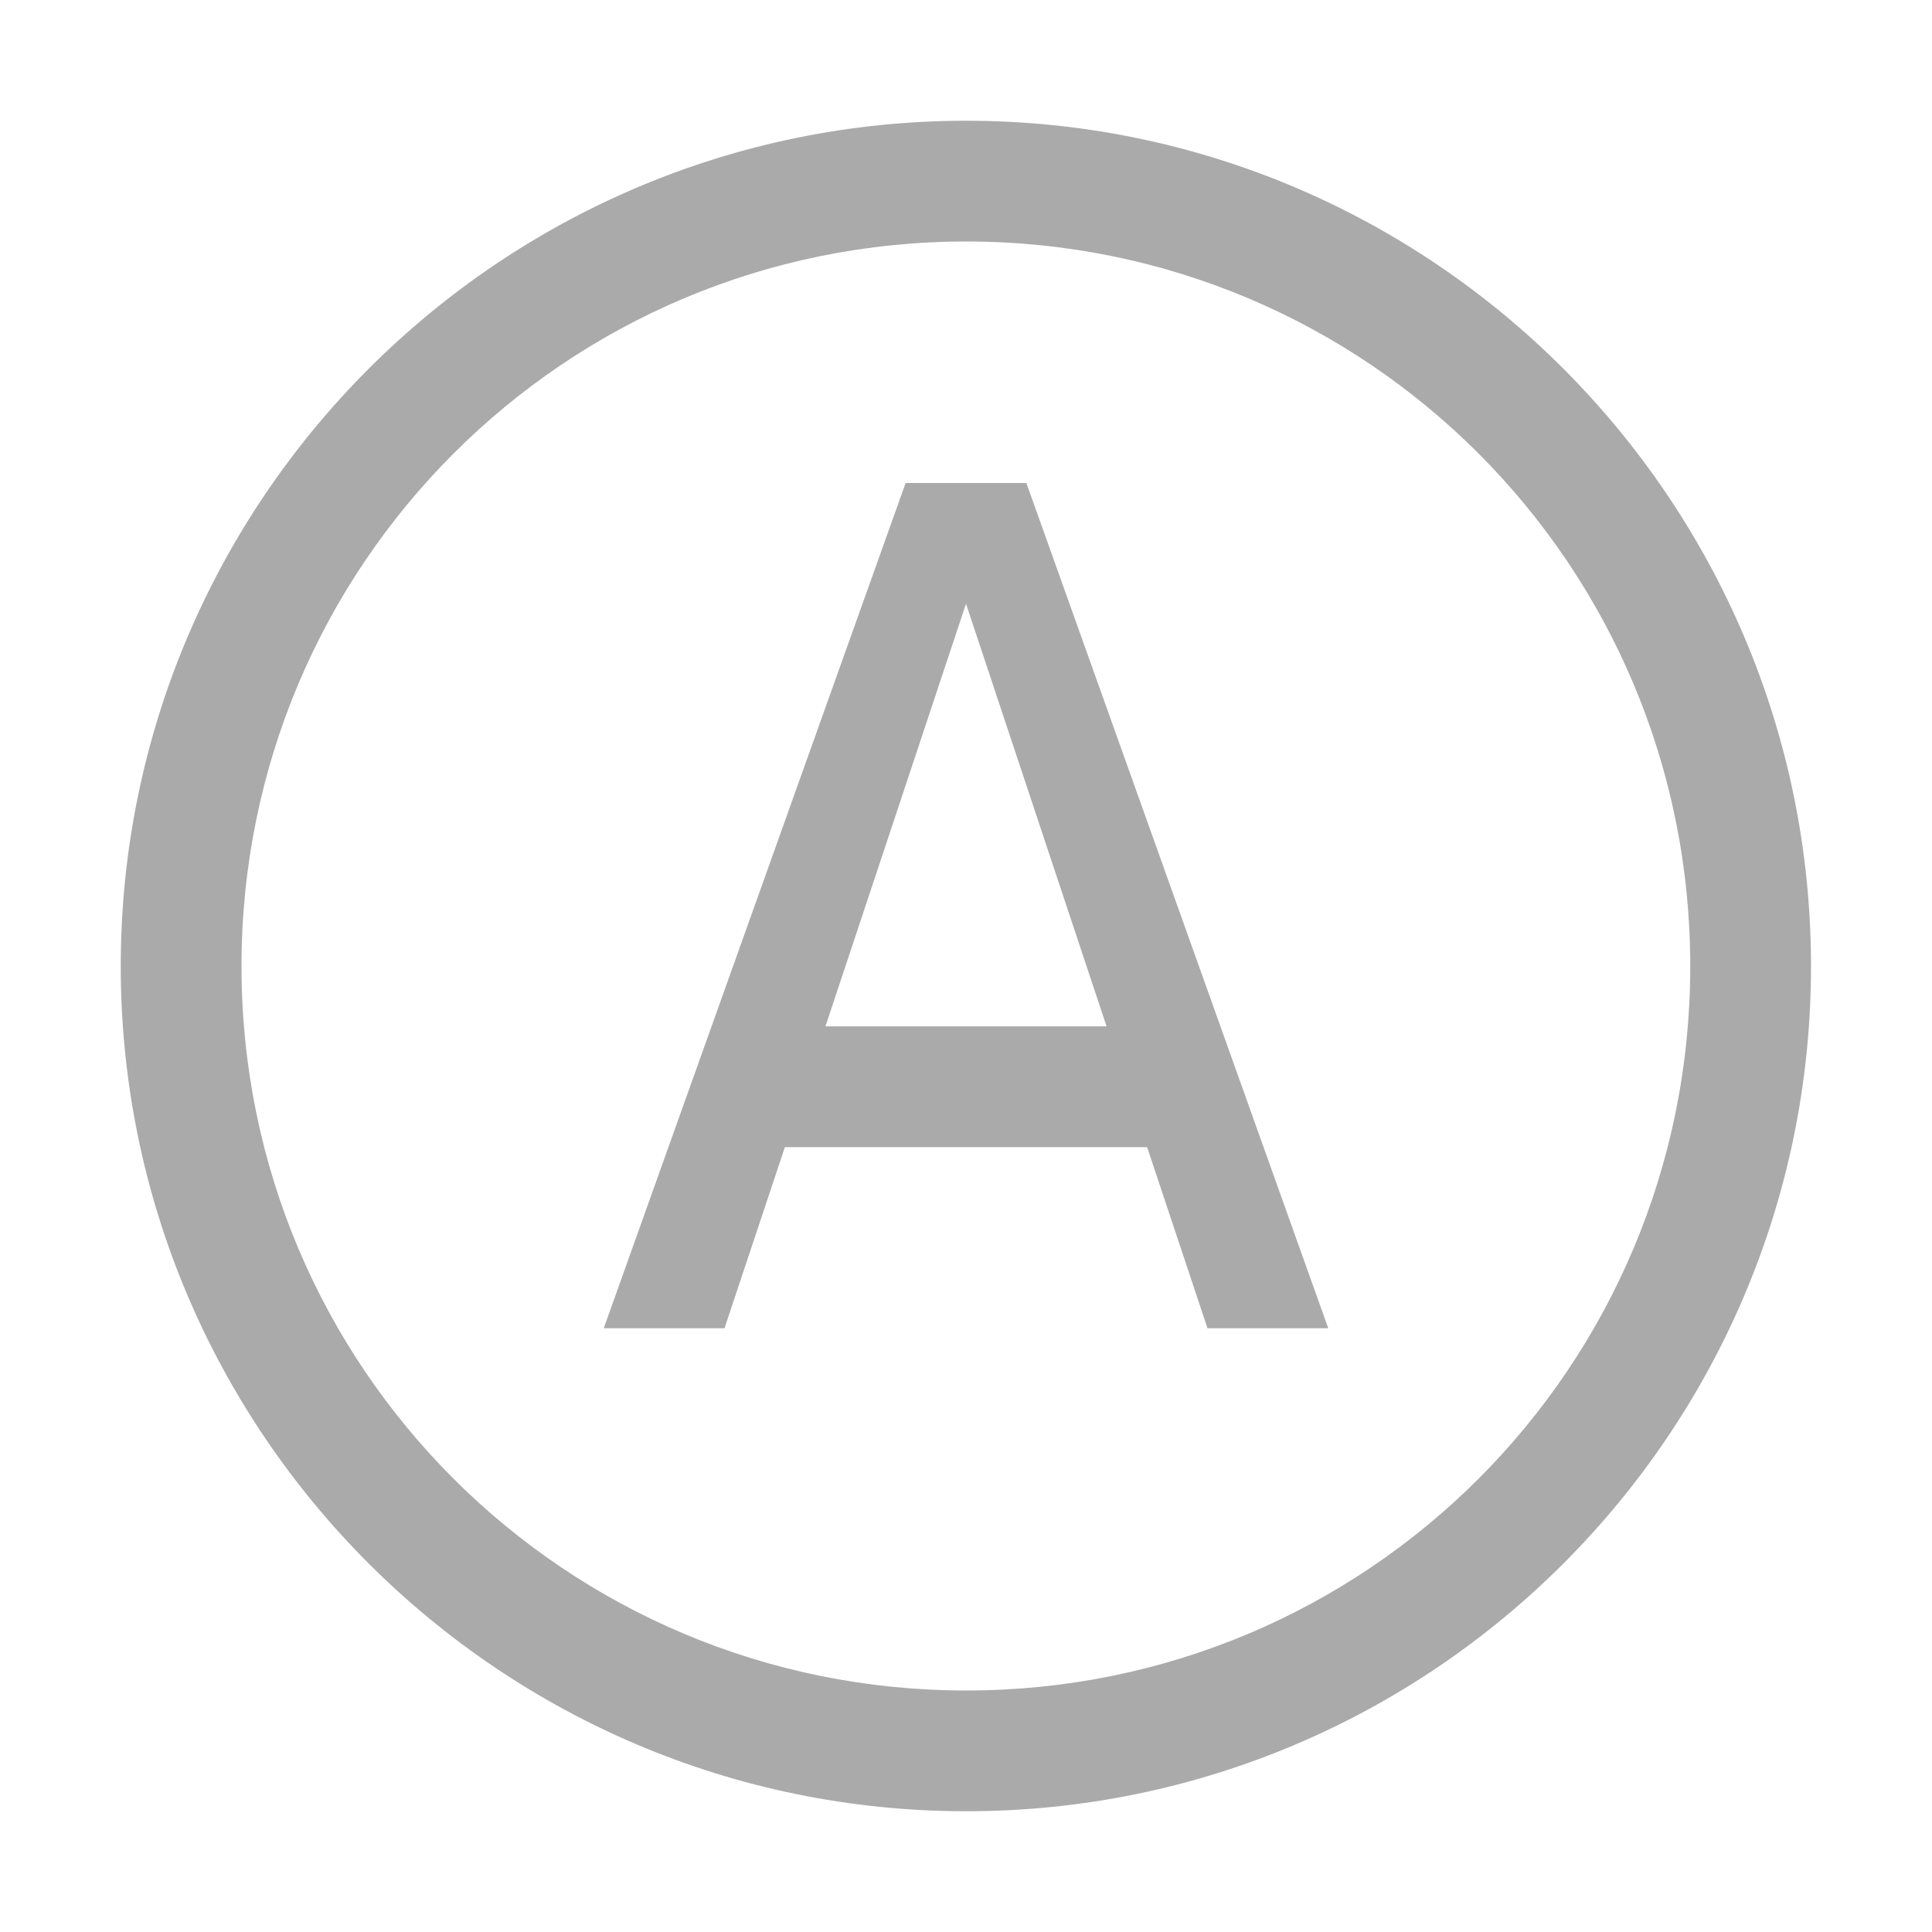
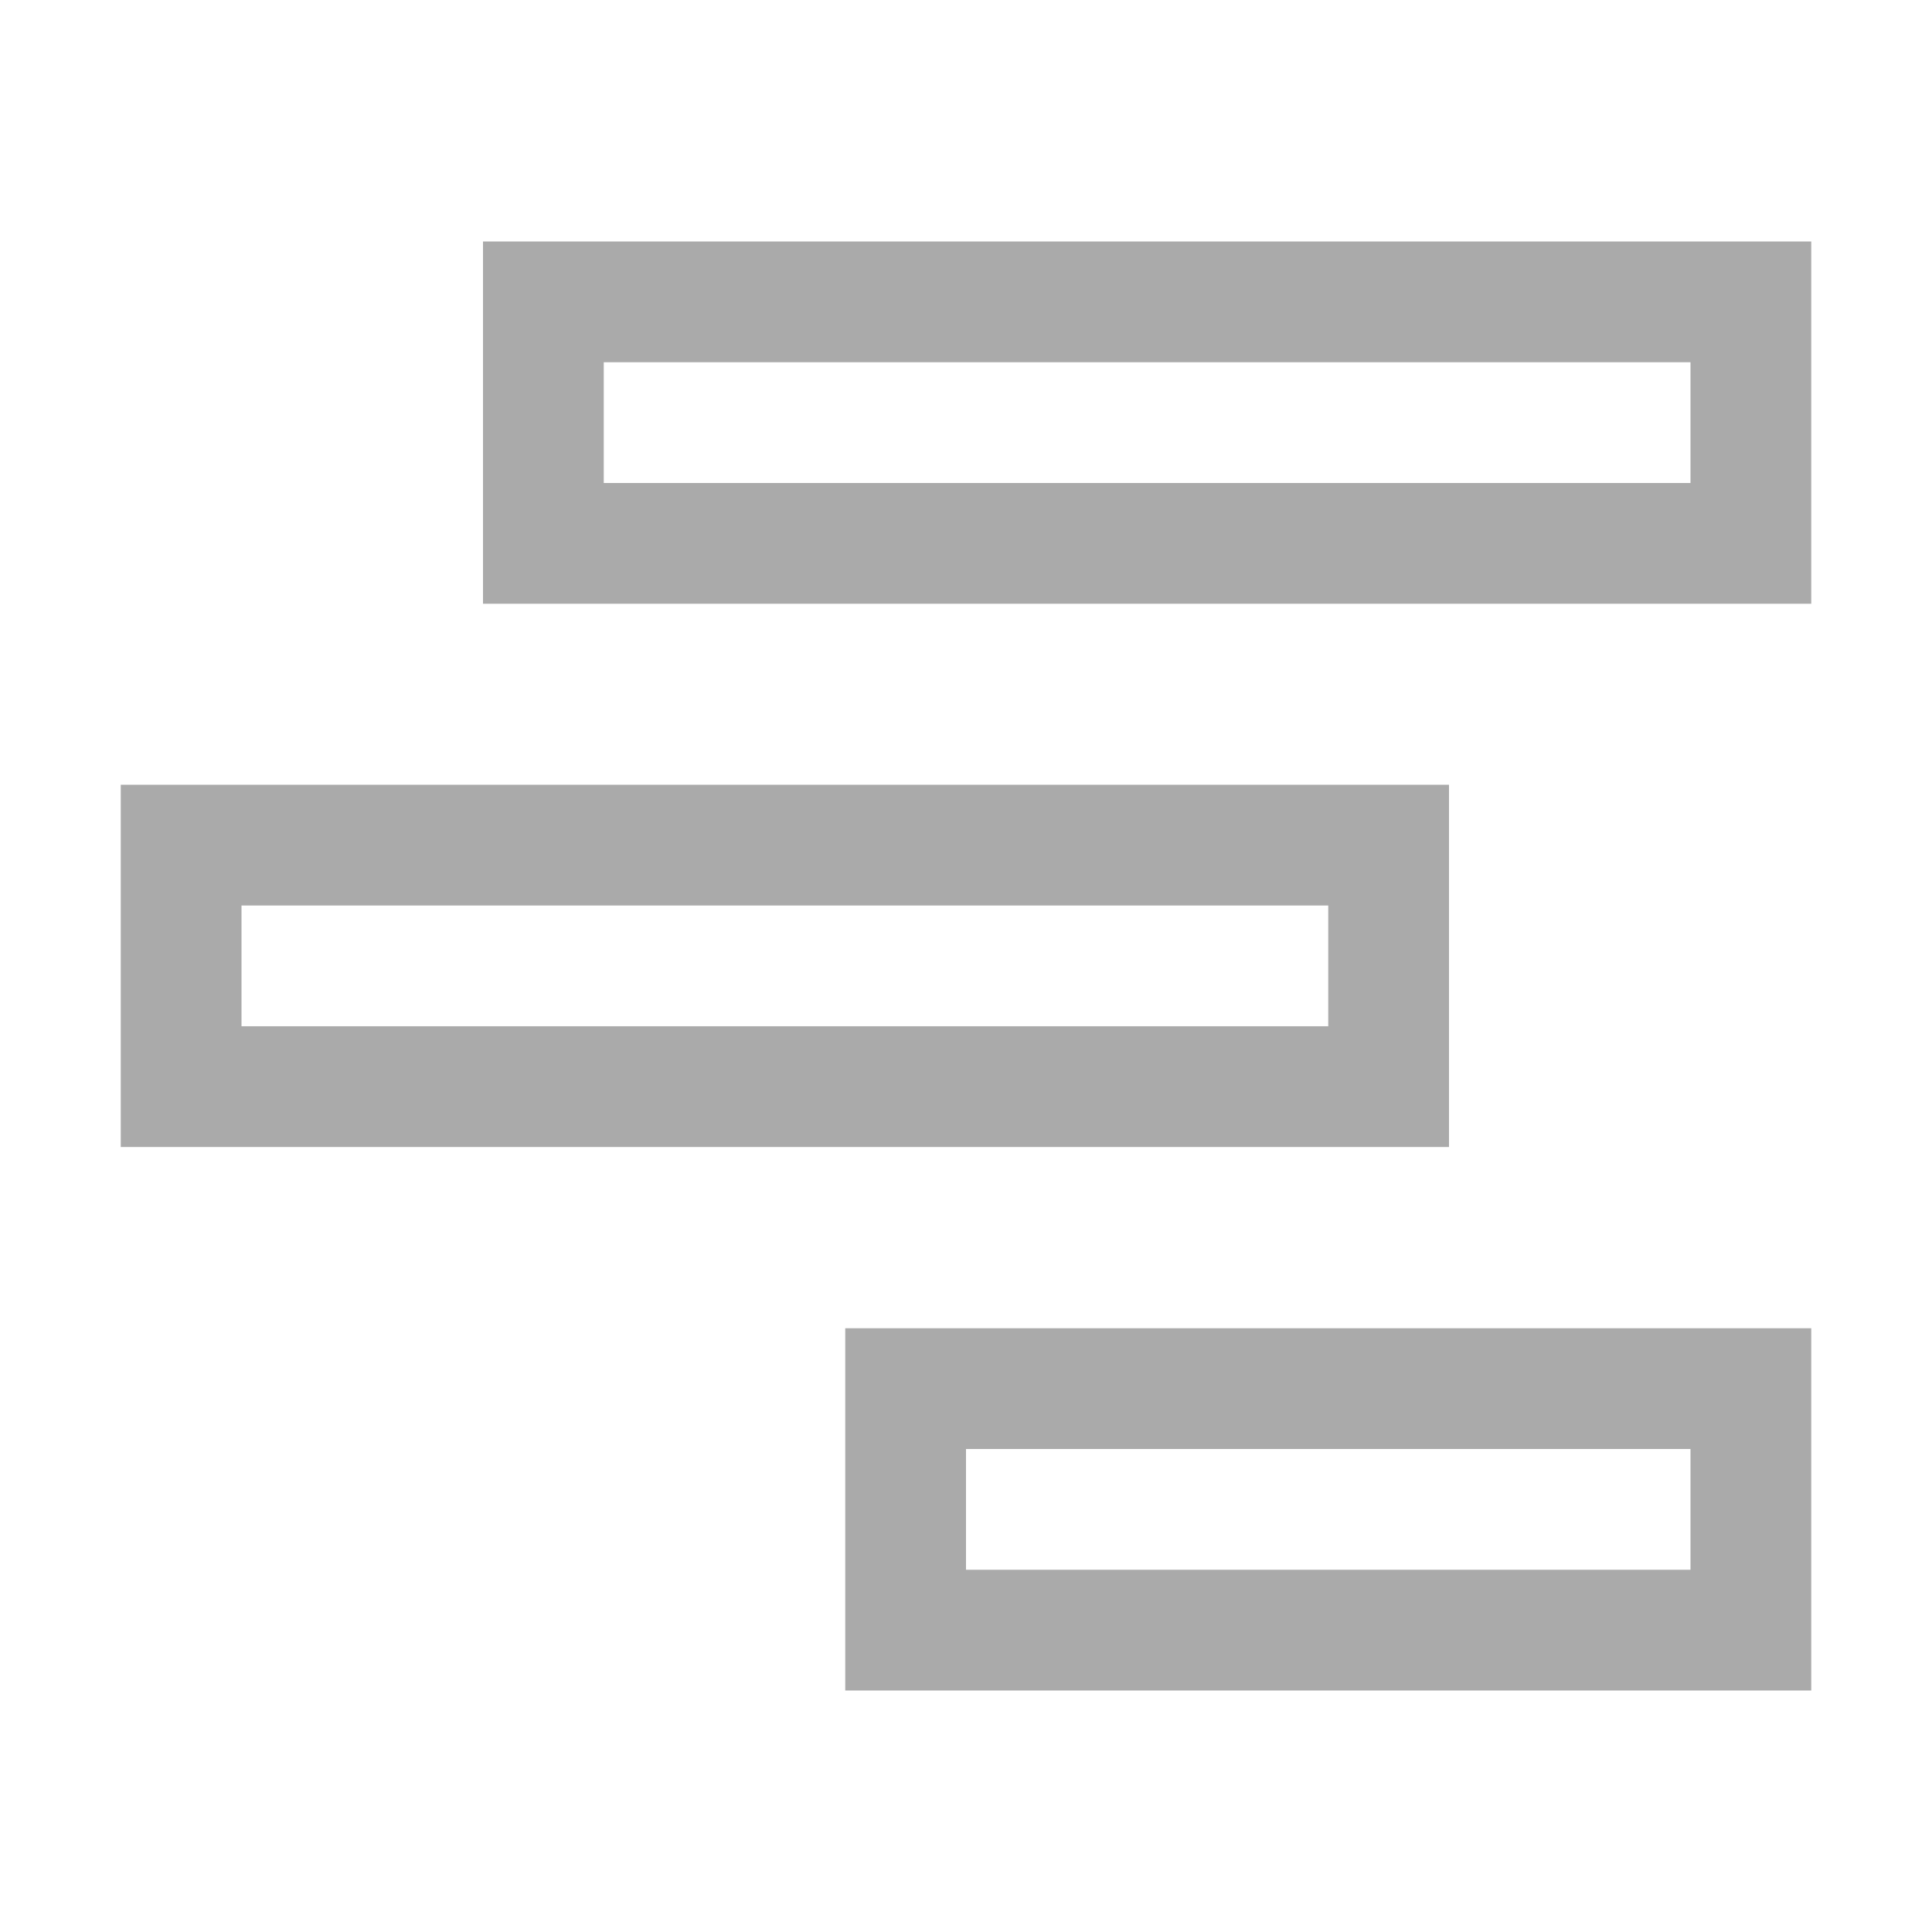
- <svg xmlns="http://www.w3.org/2000/svg" id="svg19713" version="1.1" viewBox="0 0 16 16" width="16" height="16">
+ <svg xmlns="http://www.w3.org/2000/svg" id="Layer_2" version="1.1" viewBox="0 0 16 16" width="16" height="16">
  <defs>
    <style>
      .st0 {
        fill: none;
      }

      .st1 {
        fill: #aaa;
      }
    </style>
  </defs>
-   <g id="g29081">
-     <path id="path29077" class="st1" d="M8.002,1c-3.86,0-7.002,3.142-7.002,7.002s3.142,6.998,7.002,6.998,6.996-3.138,6.996-6.998S11.862,1,8.002,1ZM8.002,2c3.32,0,5.996,2.682,5.996,6.002s-2.676,5.998-5.996,5.998-6.002-2.678-6.002-5.998,2.682-6.002,6.002-6.002ZM7.5,4l-2.5,7h1l.5-1.5h3l.5,1.5h1l-2.5-7h-1ZM8,5l1.164,3.5h-2.328l1.164-3.5Z" />
-     <rect id="rect29079" class="st0" x="0" y="0" width="16" height="16" />
-   </g>
+   <path class="st1" d="M4,5,4,5h11V2H4v3ZM14,4H5v-1h9v1Z" />
+   <path class="st1" d="M7,14,7,14h8v-3H7v3ZM14,13h-6v-1h6v1Z" />
+   <path class="st1" d="M1,9.499,1,9.499h11v-3H1v3ZM11,8.499H2v-1h9v1Z" />
+   <rect id="_Transparent_Rectangle_" class="st0" y="0" width="16" height="16" />
</svg>
